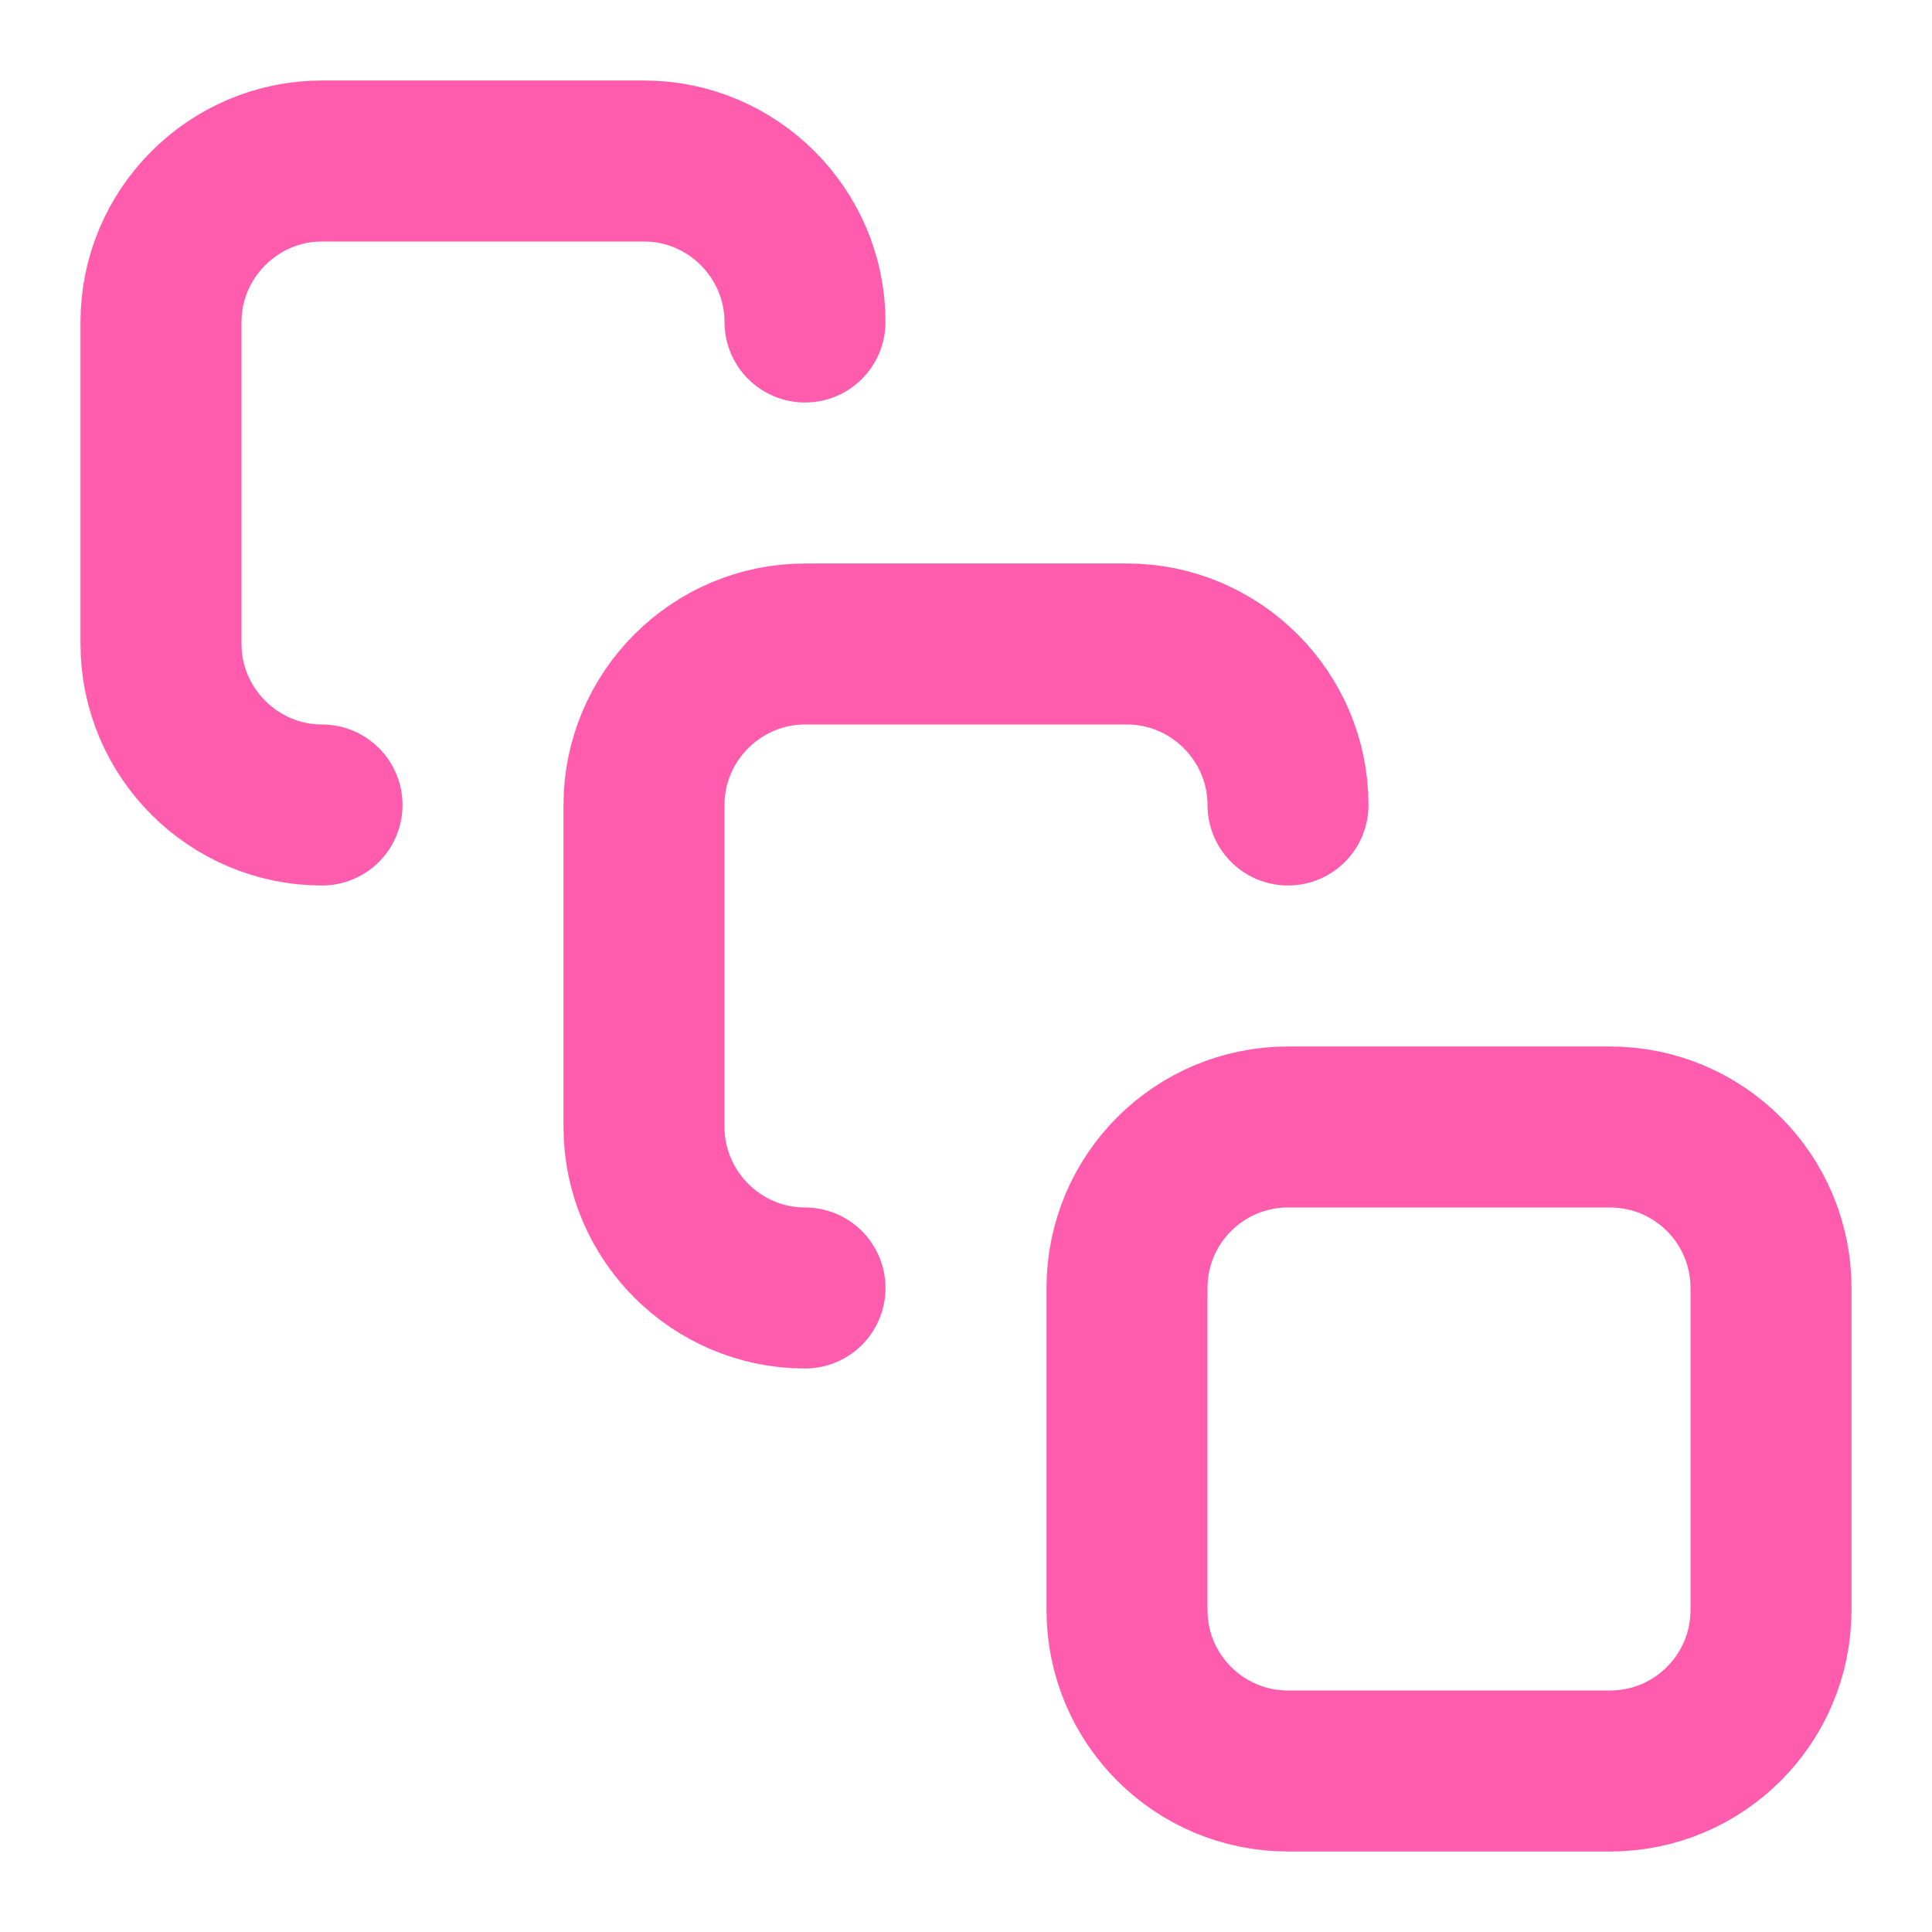
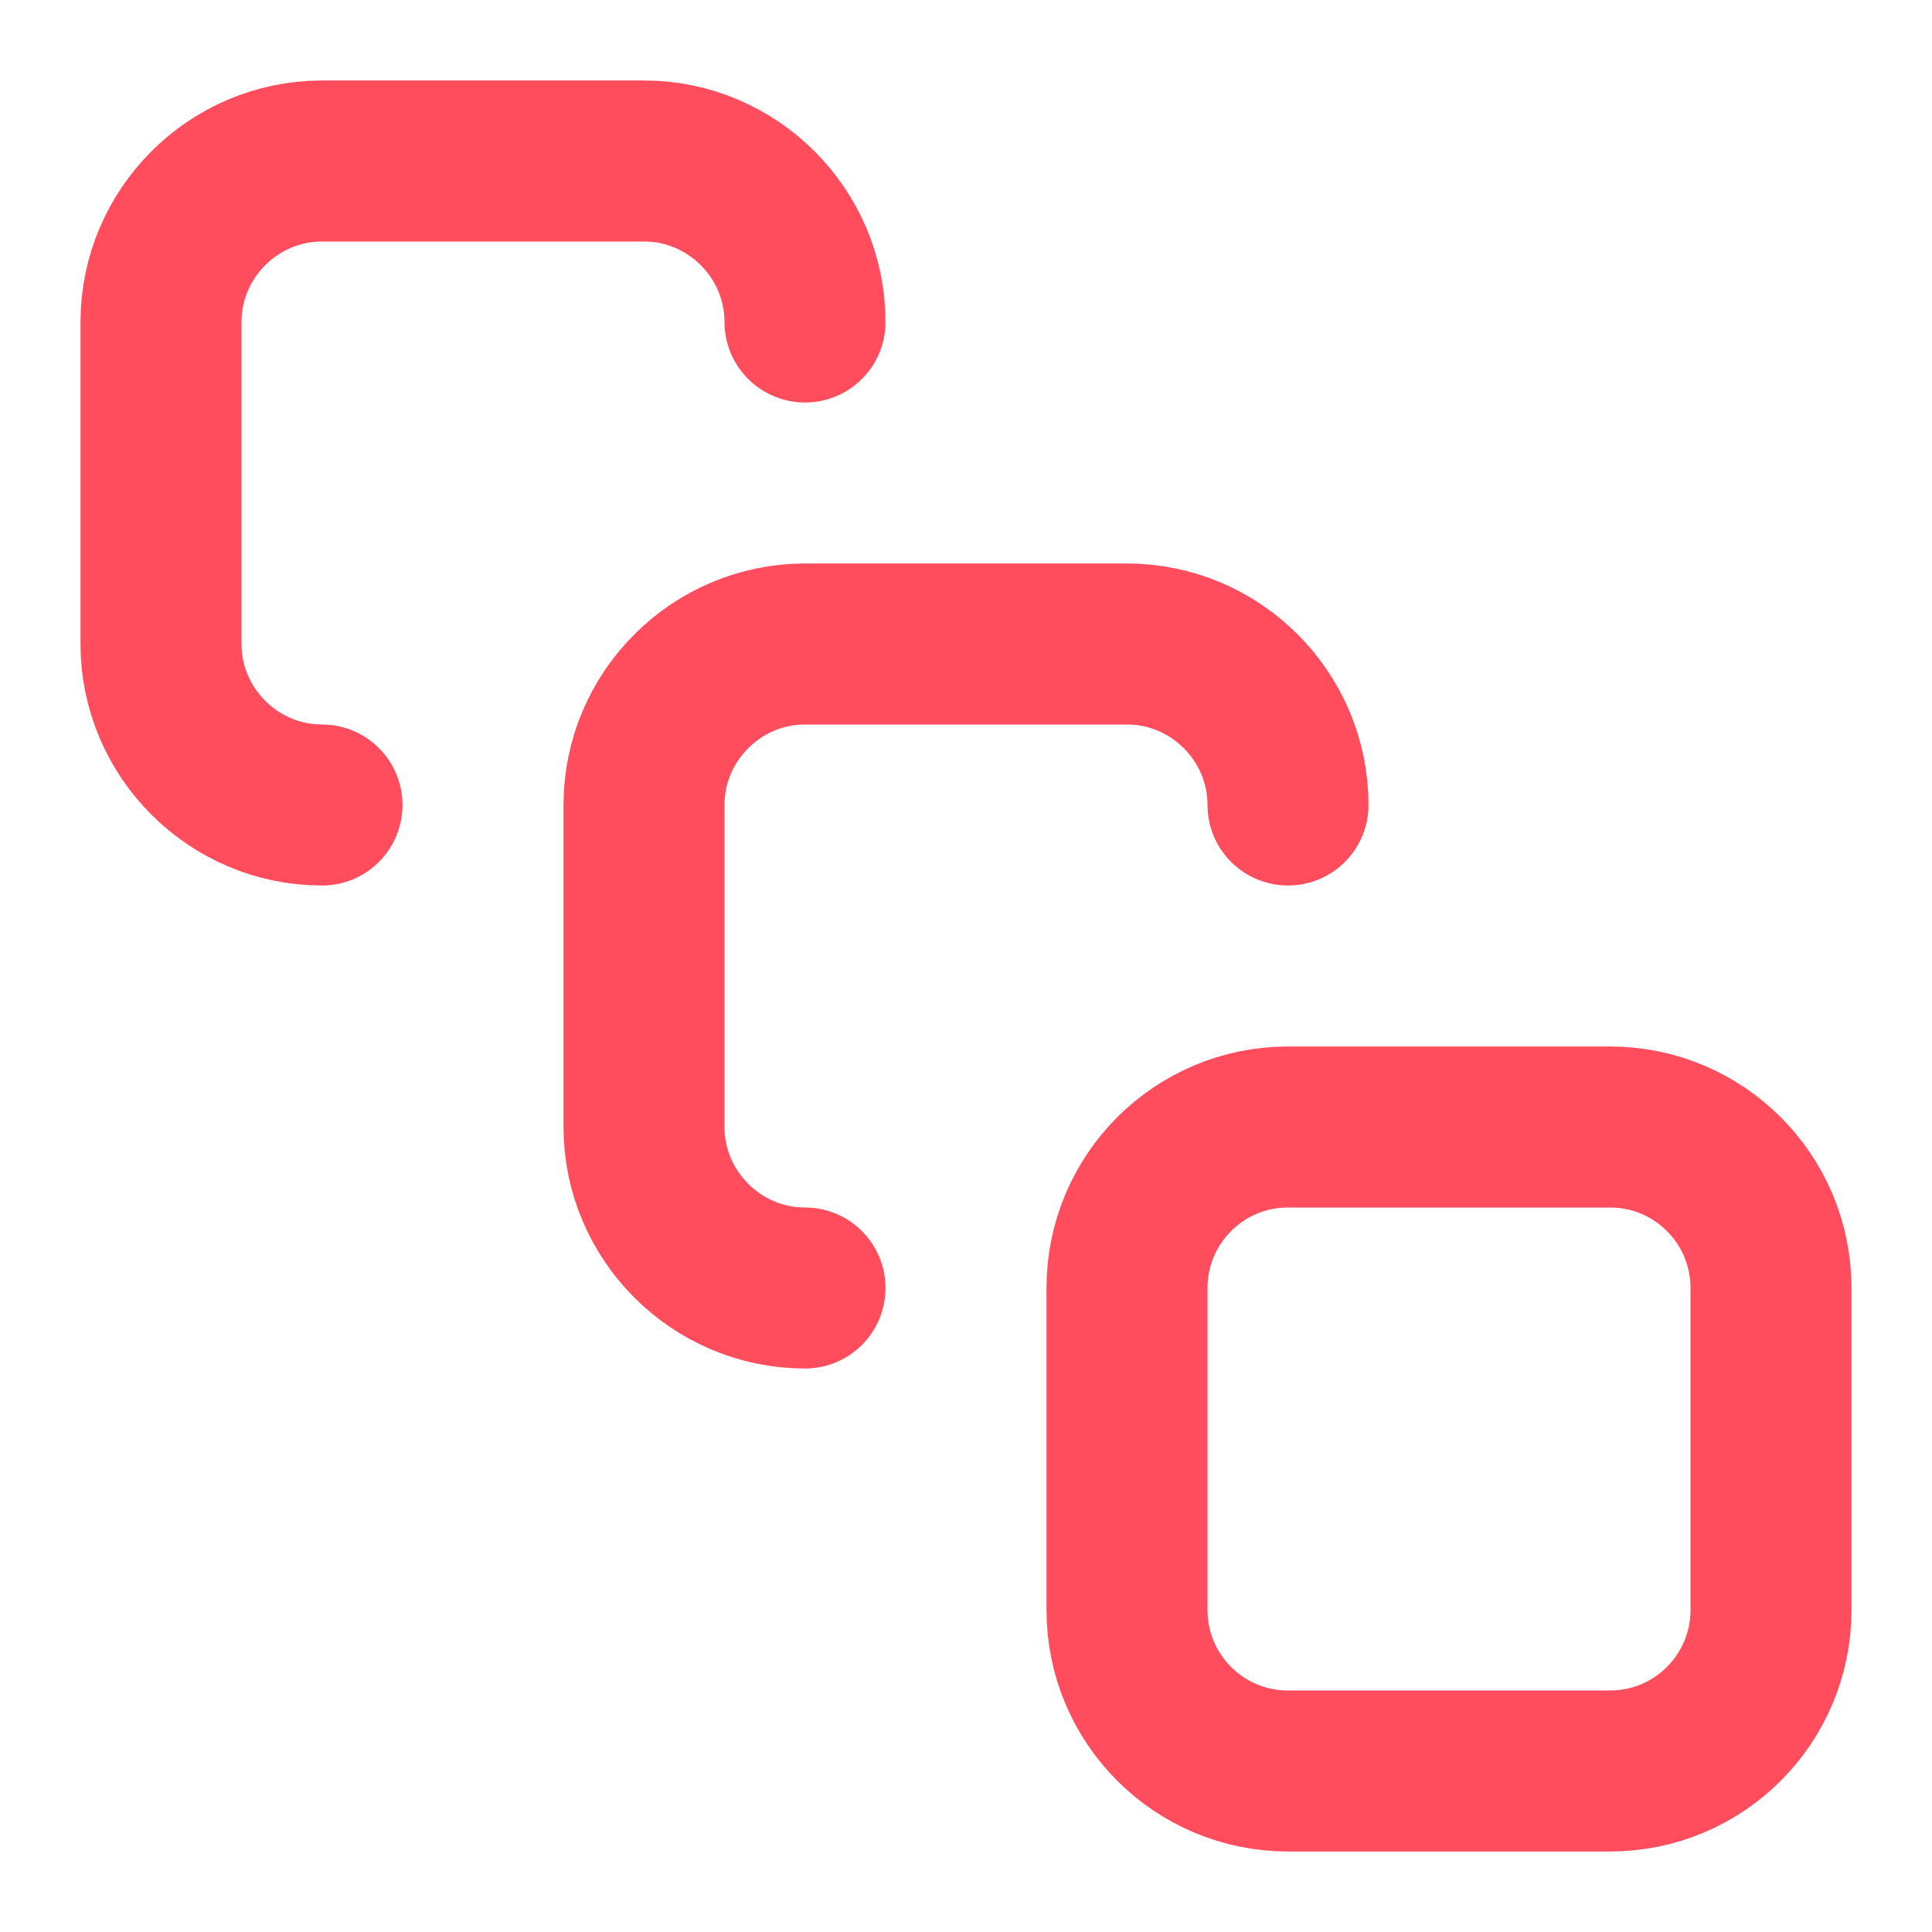
- <svg xmlns="http://www.w3.org/2000/svg" width="24" height="24" viewBox="0 0 24 24" fill="none" stroke="#ff5cad" stroke-width="2" stroke-linecap="round" stroke-linejoin="round" class="lucide lucide-square-stack-icon lucide-square-stack">
+ <svg xmlns="http://www.w3.org/2000/svg" width="24" height="24" viewBox="0 0 24 24" fill="none" stroke="#ff4d5e" stroke-width="2" stroke-linecap="round" stroke-linejoin="round" class="lucide lucide-square-stack-icon lucide-square-stack">
  <path d="M4 10c-1.1 0-2-.9-2-2V4c0-1.1.9-2 2-2h4c1.1 0 2 .9 2 2" />
  <path d="M10 16c-1.1 0-2-.9-2-2v-4c0-1.1.9-2 2-2h4c1.1 0 2 .9 2 2" />
  <rect width="8" height="8" x="14" y="14" rx="2" />
</svg>
